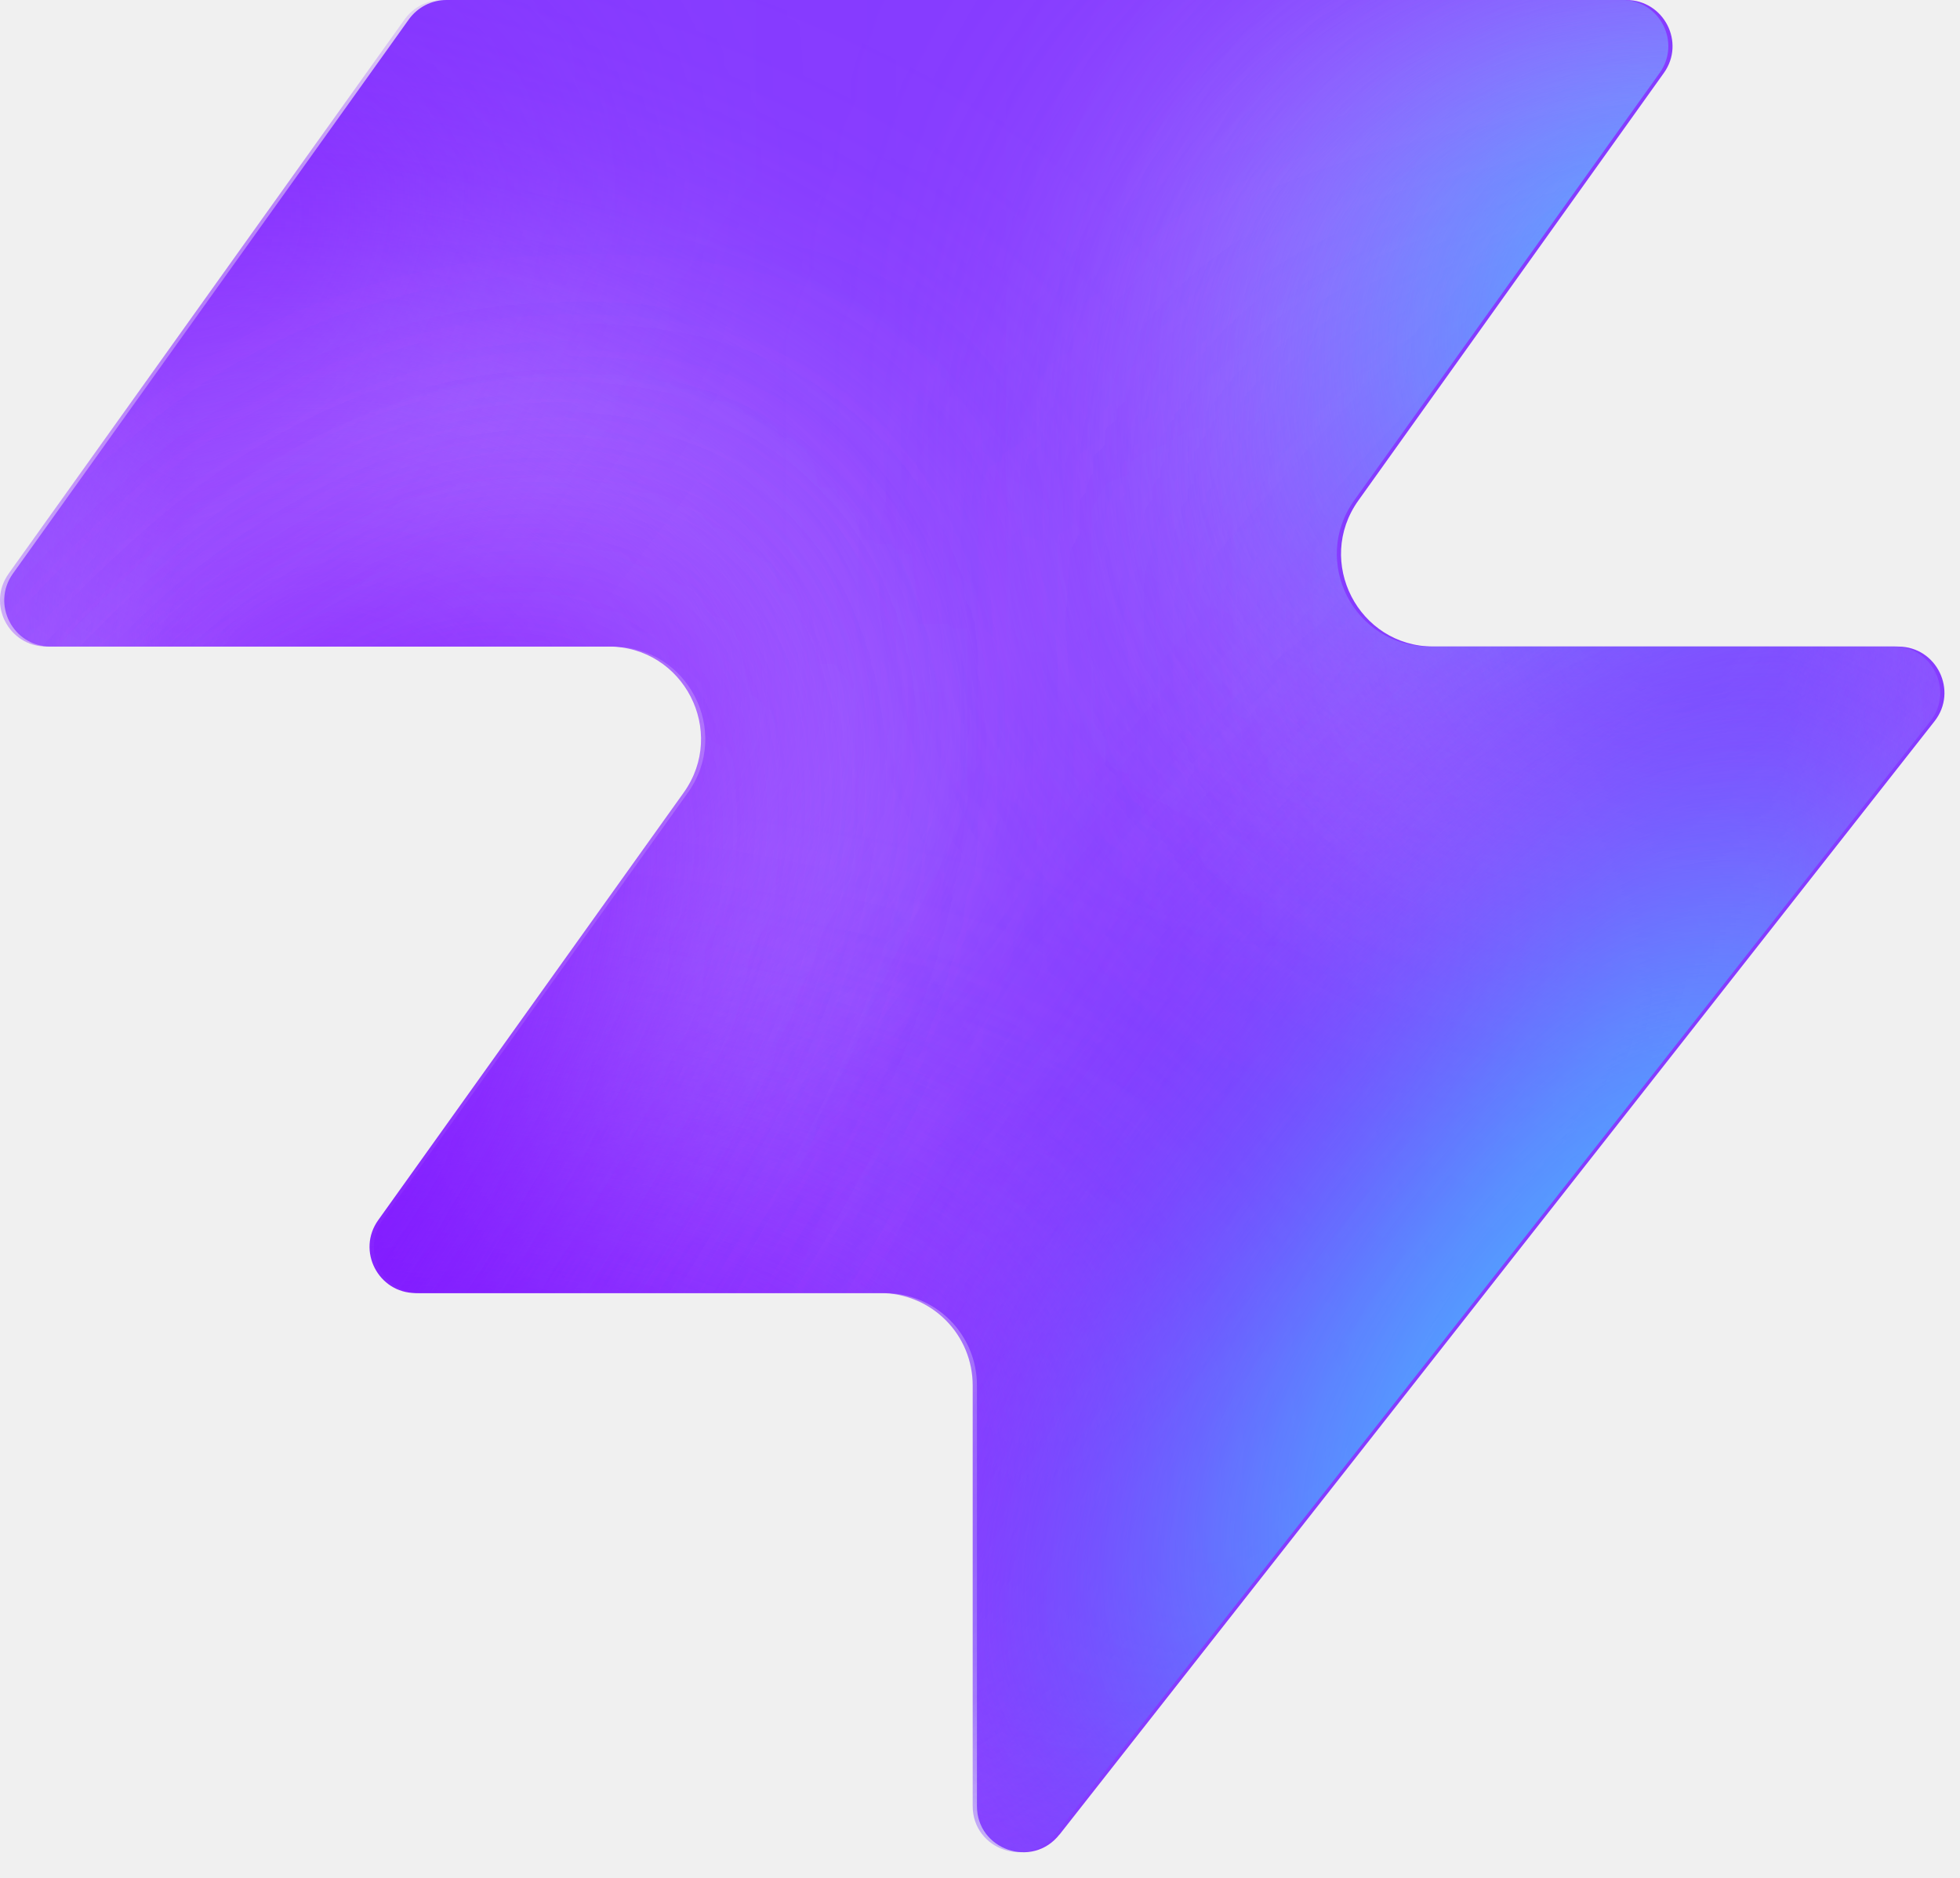
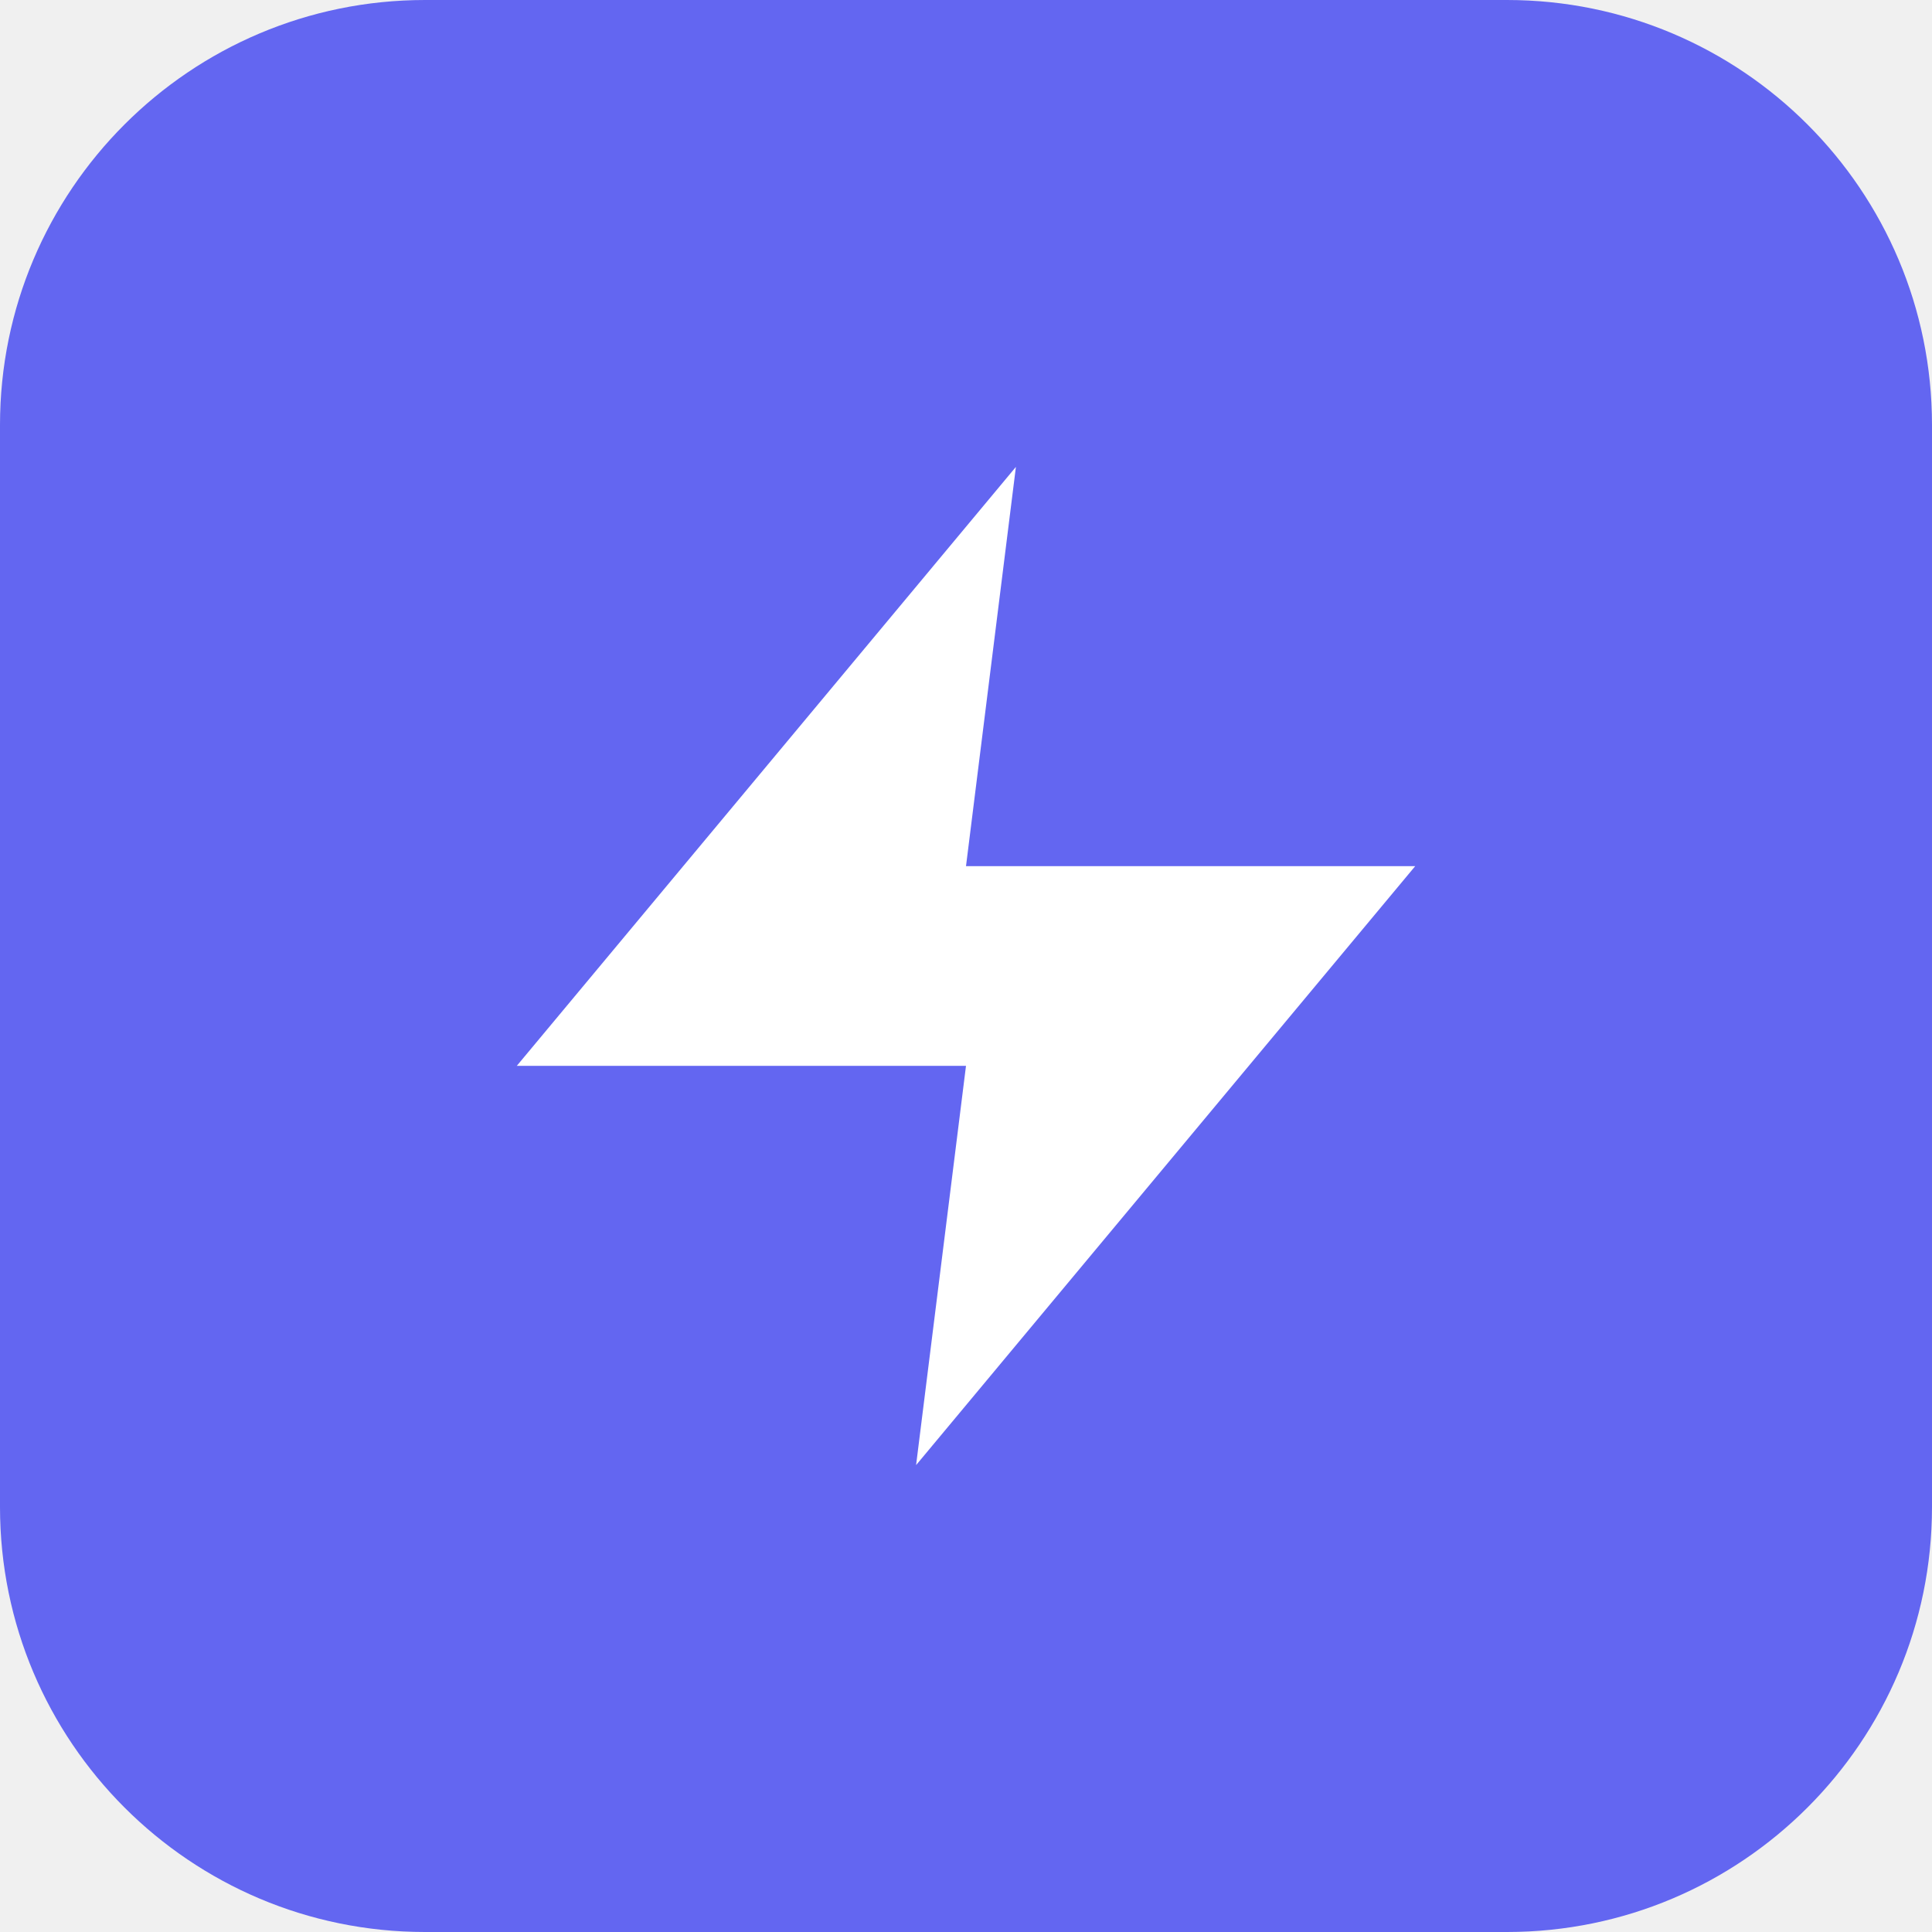
- <svg xmlns="http://www.w3.org/2000/svg" width="48" height="46" fill="none" viewBox="0 0 48 46">
-   <path fill="#863bff" d="M25.946 44.938c-.664.845-2.021.375-2.021-.698V33.937a2.26 2.26 0 0 0-2.262-2.262H10.287c-.92 0-1.456-1.04-.92-1.788l7.48-10.471c1.07-1.497 0-3.578-1.842-3.578H1.237c-.92 0-1.456-1.04-.92-1.788L10.013.474c.214-.297.556-.474.92-.474h28.894c.92 0 1.456 1.04.92 1.788l-7.48 10.471c-1.07 1.498 0 3.579 1.842 3.579h11.377c.943 0 1.473 1.088.89 1.83L25.947 44.94z" style="fill:#863bff;fill:color(display-p3 .525 .23 1);fill-opacity:1" />
-   <mask id="a" width="48" height="46" x="0" y="0" maskUnits="userSpaceOnUse" style="mask-type:alpha">
-     <path fill="#000" d="M25.842 44.938c-.664.844-2.021.375-2.021-.698V33.937a2.26 2.26 0 0 0-2.262-2.262H10.183c-.92 0-1.456-1.04-.92-1.788l7.48-10.471c1.07-1.498 0-3.579-1.842-3.579H1.133c-.92 0-1.456-1.04-.92-1.787L9.91.473c.214-.297.556-.474.92-.474h28.894c.92 0 1.456 1.04.92 1.788l-7.48 10.471c-1.07 1.498 0 3.578 1.842 3.578h11.377c.943 0 1.473 1.088.89 1.832L25.843 44.94z" style="fill:#000;fill-opacity:1" />
-   </mask>
-   <g mask="url(#a)">
-     <g filter="url(#b)">
-       <ellipse cx="5.508" cy="14.704" fill="#ede6ff" rx="5.508" ry="14.704" style="fill:#ede6ff;fill:color(display-p3 .927 .903 1);fill-opacity:1" transform="matrix(.00324 1 1 -.00324 -4.47 31.516)" />
-     </g>
-     <g filter="url(#c)">
-       <ellipse cx="10.399" cy="29.851" fill="#ede6ff" rx="10.399" ry="29.851" style="fill:#ede6ff;fill:color(display-p3 .927 .903 1);fill-opacity:1" transform="matrix(.00324 1 1 -.00324 -39.328 7.883)" />
-     </g>
-     <g filter="url(#d)">
-       <ellipse cx="5.508" cy="30.487" fill="#7e14ff" rx="5.508" ry="30.487" style="fill:#7e14ff;fill:color(display-p3 .492 .077 1);fill-opacity:1" transform="rotate(89.814 -25.913 -14.639)scale(1 -1)" />
-     </g>
-     <g filter="url(#e)">
-       <ellipse cx="5.508" cy="30.599" fill="#7e14ff" rx="5.508" ry="30.599" style="fill:#7e14ff;fill:color(display-p3 .492 .077 1);fill-opacity:1" transform="rotate(89.814 -32.644 -3.334)scale(1 -1)" />
-     </g>
-     <g filter="url(#f)">
-       <ellipse cx="5.508" cy="30.599" fill="#7e14ff" rx="5.508" ry="30.599" style="fill:#7e14ff;fill:color(display-p3 .492 .077 1);fill-opacity:1" transform="matrix(.00324 1 1 -.00324 -34.34 30.47)" />
-     </g>
-     <g filter="url(#g)">
-       <ellipse cx="14.072" cy="22.078" fill="#ede6ff" rx="14.072" ry="22.078" style="fill:#ede6ff;fill:color(display-p3 .927 .903 1);fill-opacity:1" transform="rotate(93.35 24.506 48.493)scale(-1 1)" />
-     </g>
-     <g filter="url(#h)">
-       <ellipse cx="3.47" cy="21.501" fill="#7e14ff" rx="3.47" ry="21.501" style="fill:#7e14ff;fill:color(display-p3 .492 .077 1);fill-opacity:1" transform="rotate(89.009 28.708 47.59)scale(-1 1)" />
-     </g>
-     <g filter="url(#i)">
-       <ellipse cx="3.47" cy="21.501" fill="#7e14ff" rx="3.47" ry="21.501" style="fill:#7e14ff;fill:color(display-p3 .492 .077 1);fill-opacity:1" transform="rotate(89.009 28.708 47.59)scale(-1 1)" />
-     </g>
-     <g filter="url(#j)">
-       <ellipse cx=".387" cy="8.972" fill="#7e14ff" rx="4.407" ry="29.108" style="fill:#7e14ff;fill:color(display-p3 .492 .077 1);fill-opacity:1" transform="rotate(39.51 .387 8.972)" />
-     </g>
-     <g filter="url(#k)">
-       <ellipse cx="47.523" cy="-6.092" fill="#7e14ff" rx="4.407" ry="29.108" style="fill:#7e14ff;fill:color(display-p3 .492 .077 1);fill-opacity:1" transform="rotate(37.892 47.523 -6.092)" />
-     </g>
-     <g filter="url(#l)">
-       <ellipse cx="41.412" cy="6.333" fill="#47bfff" rx="5.971" ry="9.665" style="fill:#47bfff;fill:color(display-p3 .28 .748 1);fill-opacity:1" transform="rotate(37.892 41.412 6.333)" />
-     </g>
-     <g filter="url(#m)">
-       <ellipse cx="-1.879" cy="38.332" fill="#7e14ff" rx="4.407" ry="29.108" style="fill:#7e14ff;fill:color(display-p3 .492 .077 1);fill-opacity:1" transform="rotate(37.892 -1.88 38.332)" />
-     </g>
-     <g filter="url(#n)">
-       <ellipse cx="-1.879" cy="38.332" fill="#7e14ff" rx="4.407" ry="29.108" style="fill:#7e14ff;fill:color(display-p3 .492 .077 1);fill-opacity:1" transform="rotate(37.892 -1.88 38.332)" />
-     </g>
-     <g filter="url(#o)">
-       <ellipse cx="35.651" cy="29.907" fill="#7e14ff" rx="4.407" ry="29.108" style="fill:#7e14ff;fill:color(display-p3 .492 .077 1);fill-opacity:1" transform="rotate(37.892 35.651 29.907)" />
-     </g>
-     <g filter="url(#p)">
-       <ellipse cx="38.418" cy="32.4" fill="#47bfff" rx="5.971" ry="15.297" style="fill:#47bfff;fill:color(display-p3 .28 .748 1);fill-opacity:1" transform="rotate(37.892 38.418 32.4)" />
-     </g>
-   </g>
-   <defs>
-     <filter id="b" width="60.045" height="41.654" x="-19.77" y="16.149" color-interpolation-filters="sRGB" filterUnits="userSpaceOnUse">
-       <feFlood flood-opacity="0" result="BackgroundImageFix" />
-       <feBlend in="SourceGraphic" in2="BackgroundImageFix" result="shape" />
-       <feGaussianBlur result="effect1_foregroundBlur_2002_17158" stdDeviation="7.659" />
-     </filter>
-     <filter id="c" width="90.34" height="51.437" x="-54.613" y="-7.533" color-interpolation-filters="sRGB" filterUnits="userSpaceOnUse">
-       <feFlood flood-opacity="0" result="BackgroundImageFix" />
-       <feBlend in="SourceGraphic" in2="BackgroundImageFix" result="shape" />
-       <feGaussianBlur result="effect1_foregroundBlur_2002_17158" stdDeviation="7.659" />
-     </filter>
-     <filter id="d" width="79.355" height="29.4" x="-49.64" y="2.03" color-interpolation-filters="sRGB" filterUnits="userSpaceOnUse">
-       <feFlood flood-opacity="0" result="BackgroundImageFix" />
-       <feBlend in="SourceGraphic" in2="BackgroundImageFix" result="shape" />
-       <feGaussianBlur result="effect1_foregroundBlur_2002_17158" stdDeviation="4.596" />
-     </filter>
-     <filter id="e" width="79.579" height="29.4" x="-45.045" y="20.029" color-interpolation-filters="sRGB" filterUnits="userSpaceOnUse">
-       <feFlood flood-opacity="0" result="BackgroundImageFix" />
-       <feBlend in="SourceGraphic" in2="BackgroundImageFix" result="shape" />
-       <feGaussianBlur result="effect1_foregroundBlur_2002_17158" stdDeviation="4.596" />
-     </filter>
-     <filter id="f" width="79.579" height="29.4" x="-43.513" y="21.178" color-interpolation-filters="sRGB" filterUnits="userSpaceOnUse">
-       <feFlood flood-opacity="0" result="BackgroundImageFix" />
-       <feBlend in="SourceGraphic" in2="BackgroundImageFix" result="shape" />
-       <feGaussianBlur result="effect1_foregroundBlur_2002_17158" stdDeviation="4.596" />
-     </filter>
-     <filter id="g" width="74.749" height="58.852" x="15.756" y="-17.901" color-interpolation-filters="sRGB" filterUnits="userSpaceOnUse">
-       <feFlood flood-opacity="0" result="BackgroundImageFix" />
-       <feBlend in="SourceGraphic" in2="BackgroundImageFix" result="shape" />
-       <feGaussianBlur result="effect1_foregroundBlur_2002_17158" stdDeviation="7.659" />
-     </filter>
-     <filter id="h" width="61.377" height="25.362" x="23.548" y="2.284" color-interpolation-filters="sRGB" filterUnits="userSpaceOnUse">
-       <feFlood flood-opacity="0" result="BackgroundImageFix" />
-       <feBlend in="SourceGraphic" in2="BackgroundImageFix" result="shape" />
-       <feGaussianBlur result="effect1_foregroundBlur_2002_17158" stdDeviation="4.596" />
-     </filter>
-     <filter id="i" width="61.377" height="25.362" x="23.548" y="2.284" color-interpolation-filters="sRGB" filterUnits="userSpaceOnUse">
-       <feFlood flood-opacity="0" result="BackgroundImageFix" />
-       <feBlend in="SourceGraphic" in2="BackgroundImageFix" result="shape" />
-       <feGaussianBlur result="effect1_foregroundBlur_2002_17158" stdDeviation="4.596" />
-     </filter>
-     <filter id="j" width="56.045" height="63.649" x="-27.636" y="-22.853" color-interpolation-filters="sRGB" filterUnits="userSpaceOnUse">
-       <feFlood flood-opacity="0" result="BackgroundImageFix" />
-       <feBlend in="SourceGraphic" in2="BackgroundImageFix" result="shape" />
-       <feGaussianBlur result="effect1_foregroundBlur_2002_17158" stdDeviation="4.596" />
-     </filter>
-     <filter id="k" width="54.814" height="64.646" x="20.116" y="-38.415" color-interpolation-filters="sRGB" filterUnits="userSpaceOnUse">
-       <feFlood flood-opacity="0" result="BackgroundImageFix" />
-       <feBlend in="SourceGraphic" in2="BackgroundImageFix" result="shape" />
-       <feGaussianBlur result="effect1_foregroundBlur_2002_17158" stdDeviation="4.596" />
-     </filter>
-     <filter id="l" width="33.541" height="35.313" x="24.641" y="-11.323" color-interpolation-filters="sRGB" filterUnits="userSpaceOnUse">
-       <feFlood flood-opacity="0" result="BackgroundImageFix" />
-       <feBlend in="SourceGraphic" in2="BackgroundImageFix" result="shape" />
-       <feGaussianBlur result="effect1_foregroundBlur_2002_17158" stdDeviation="4.596" />
-     </filter>
-     <filter id="m" width="54.814" height="64.646" x="-29.286" y="6.009" color-interpolation-filters="sRGB" filterUnits="userSpaceOnUse">
-       <feFlood flood-opacity="0" result="BackgroundImageFix" />
-       <feBlend in="SourceGraphic" in2="BackgroundImageFix" result="shape" />
-       <feGaussianBlur result="effect1_foregroundBlur_2002_17158" stdDeviation="4.596" />
-     </filter>
-     <filter id="n" width="54.814" height="64.646" x="-29.286" y="6.009" color-interpolation-filters="sRGB" filterUnits="userSpaceOnUse">
-       <feFlood flood-opacity="0" result="BackgroundImageFix" />
-       <feBlend in="SourceGraphic" in2="BackgroundImageFix" result="shape" />
-       <feGaussianBlur result="effect1_foregroundBlur_2002_17158" stdDeviation="4.596" />
-     </filter>
-     <filter id="o" width="54.814" height="64.646" x="8.244" y="-2.416" color-interpolation-filters="sRGB" filterUnits="userSpaceOnUse">
-       <feFlood flood-opacity="0" result="BackgroundImageFix" />
-       <feBlend in="SourceGraphic" in2="BackgroundImageFix" result="shape" />
-       <feGaussianBlur result="effect1_foregroundBlur_2002_17158" stdDeviation="4.596" />
-     </filter>
-     <filter id="p" width="39.409" height="43.623" x="18.713" y="10.588" color-interpolation-filters="sRGB" filterUnits="userSpaceOnUse">
-       <feFlood flood-opacity="0" result="BackgroundImageFix" />
-       <feBlend in="SourceGraphic" in2="BackgroundImageFix" result="shape" />
-       <feGaussianBlur result="effect1_foregroundBlur_2002_17158" stdDeviation="4.596" />
-     </filter>
-   </defs>
+ <svg xmlns="http://www.w3.org/2000/svg" viewBox="0 0 24 24" width="24" height="24">
+   <rect width="24" height="24" rx="5.28" fill="#6366f1" />
+   <path d="M12.62 5.8 6.42 13.24H12l-.62 4.96 6.2-7.44H12l.62-4.96z" fill="#fff" />
</svg>
